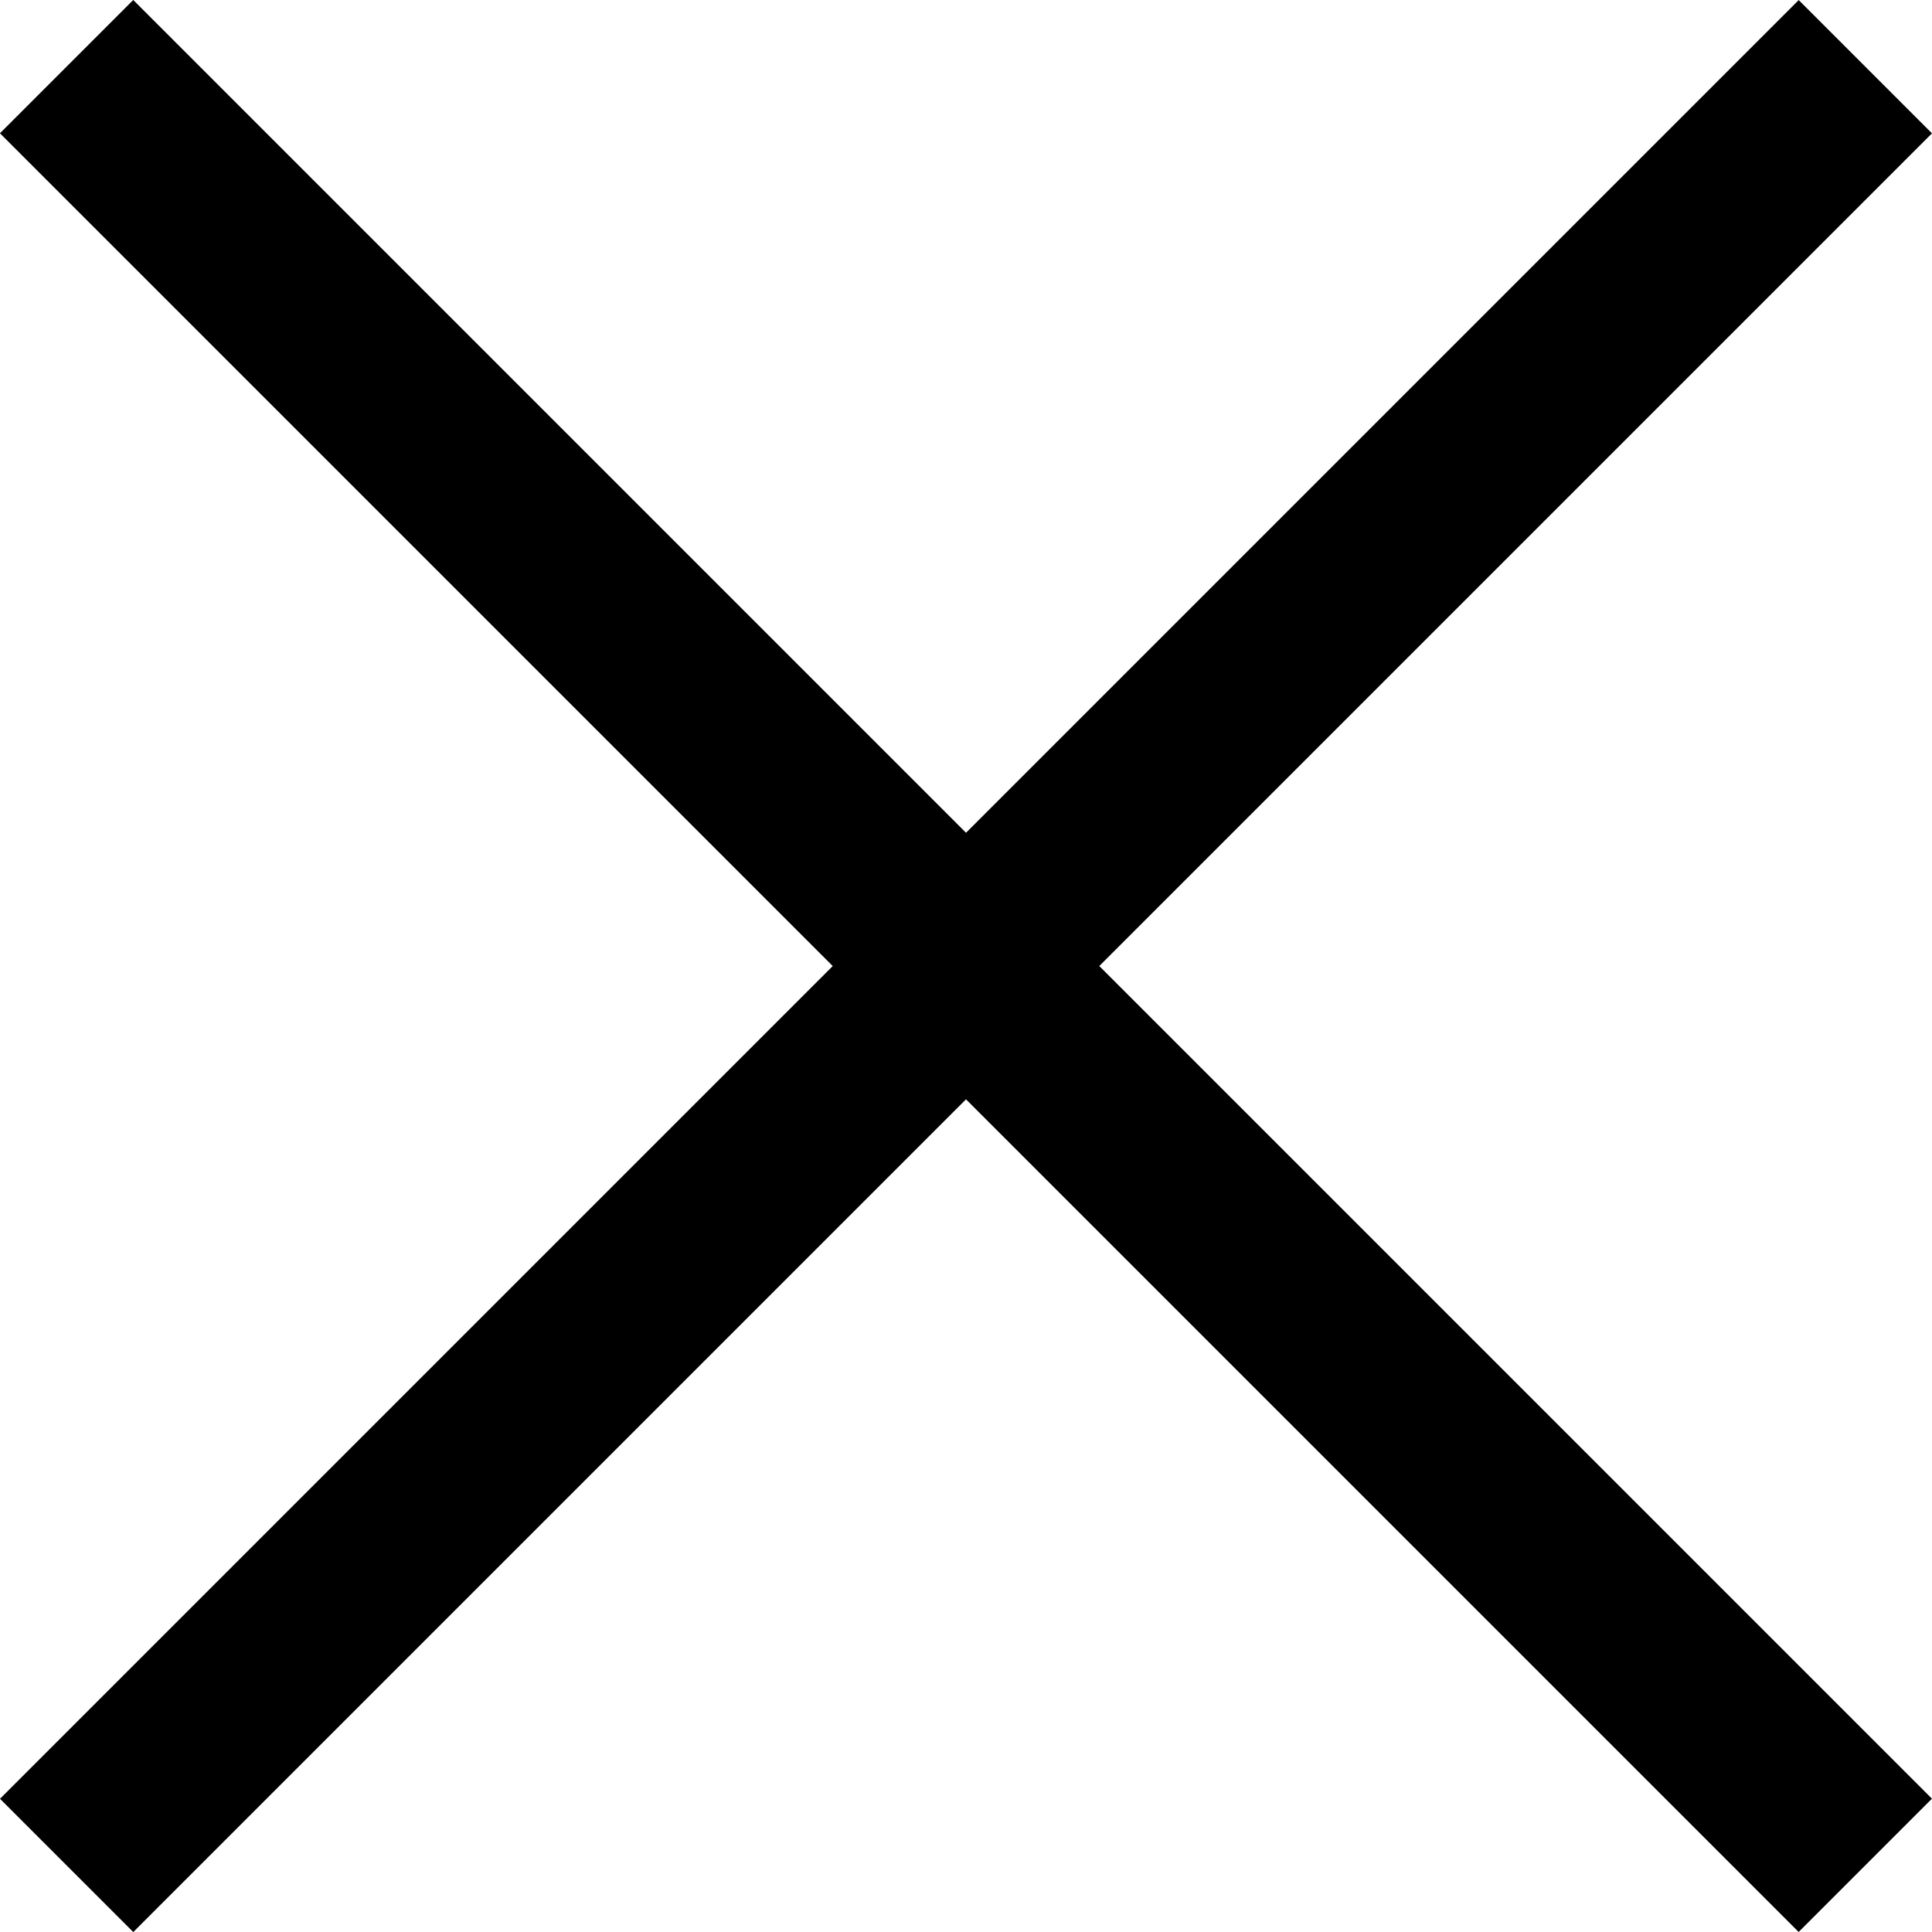
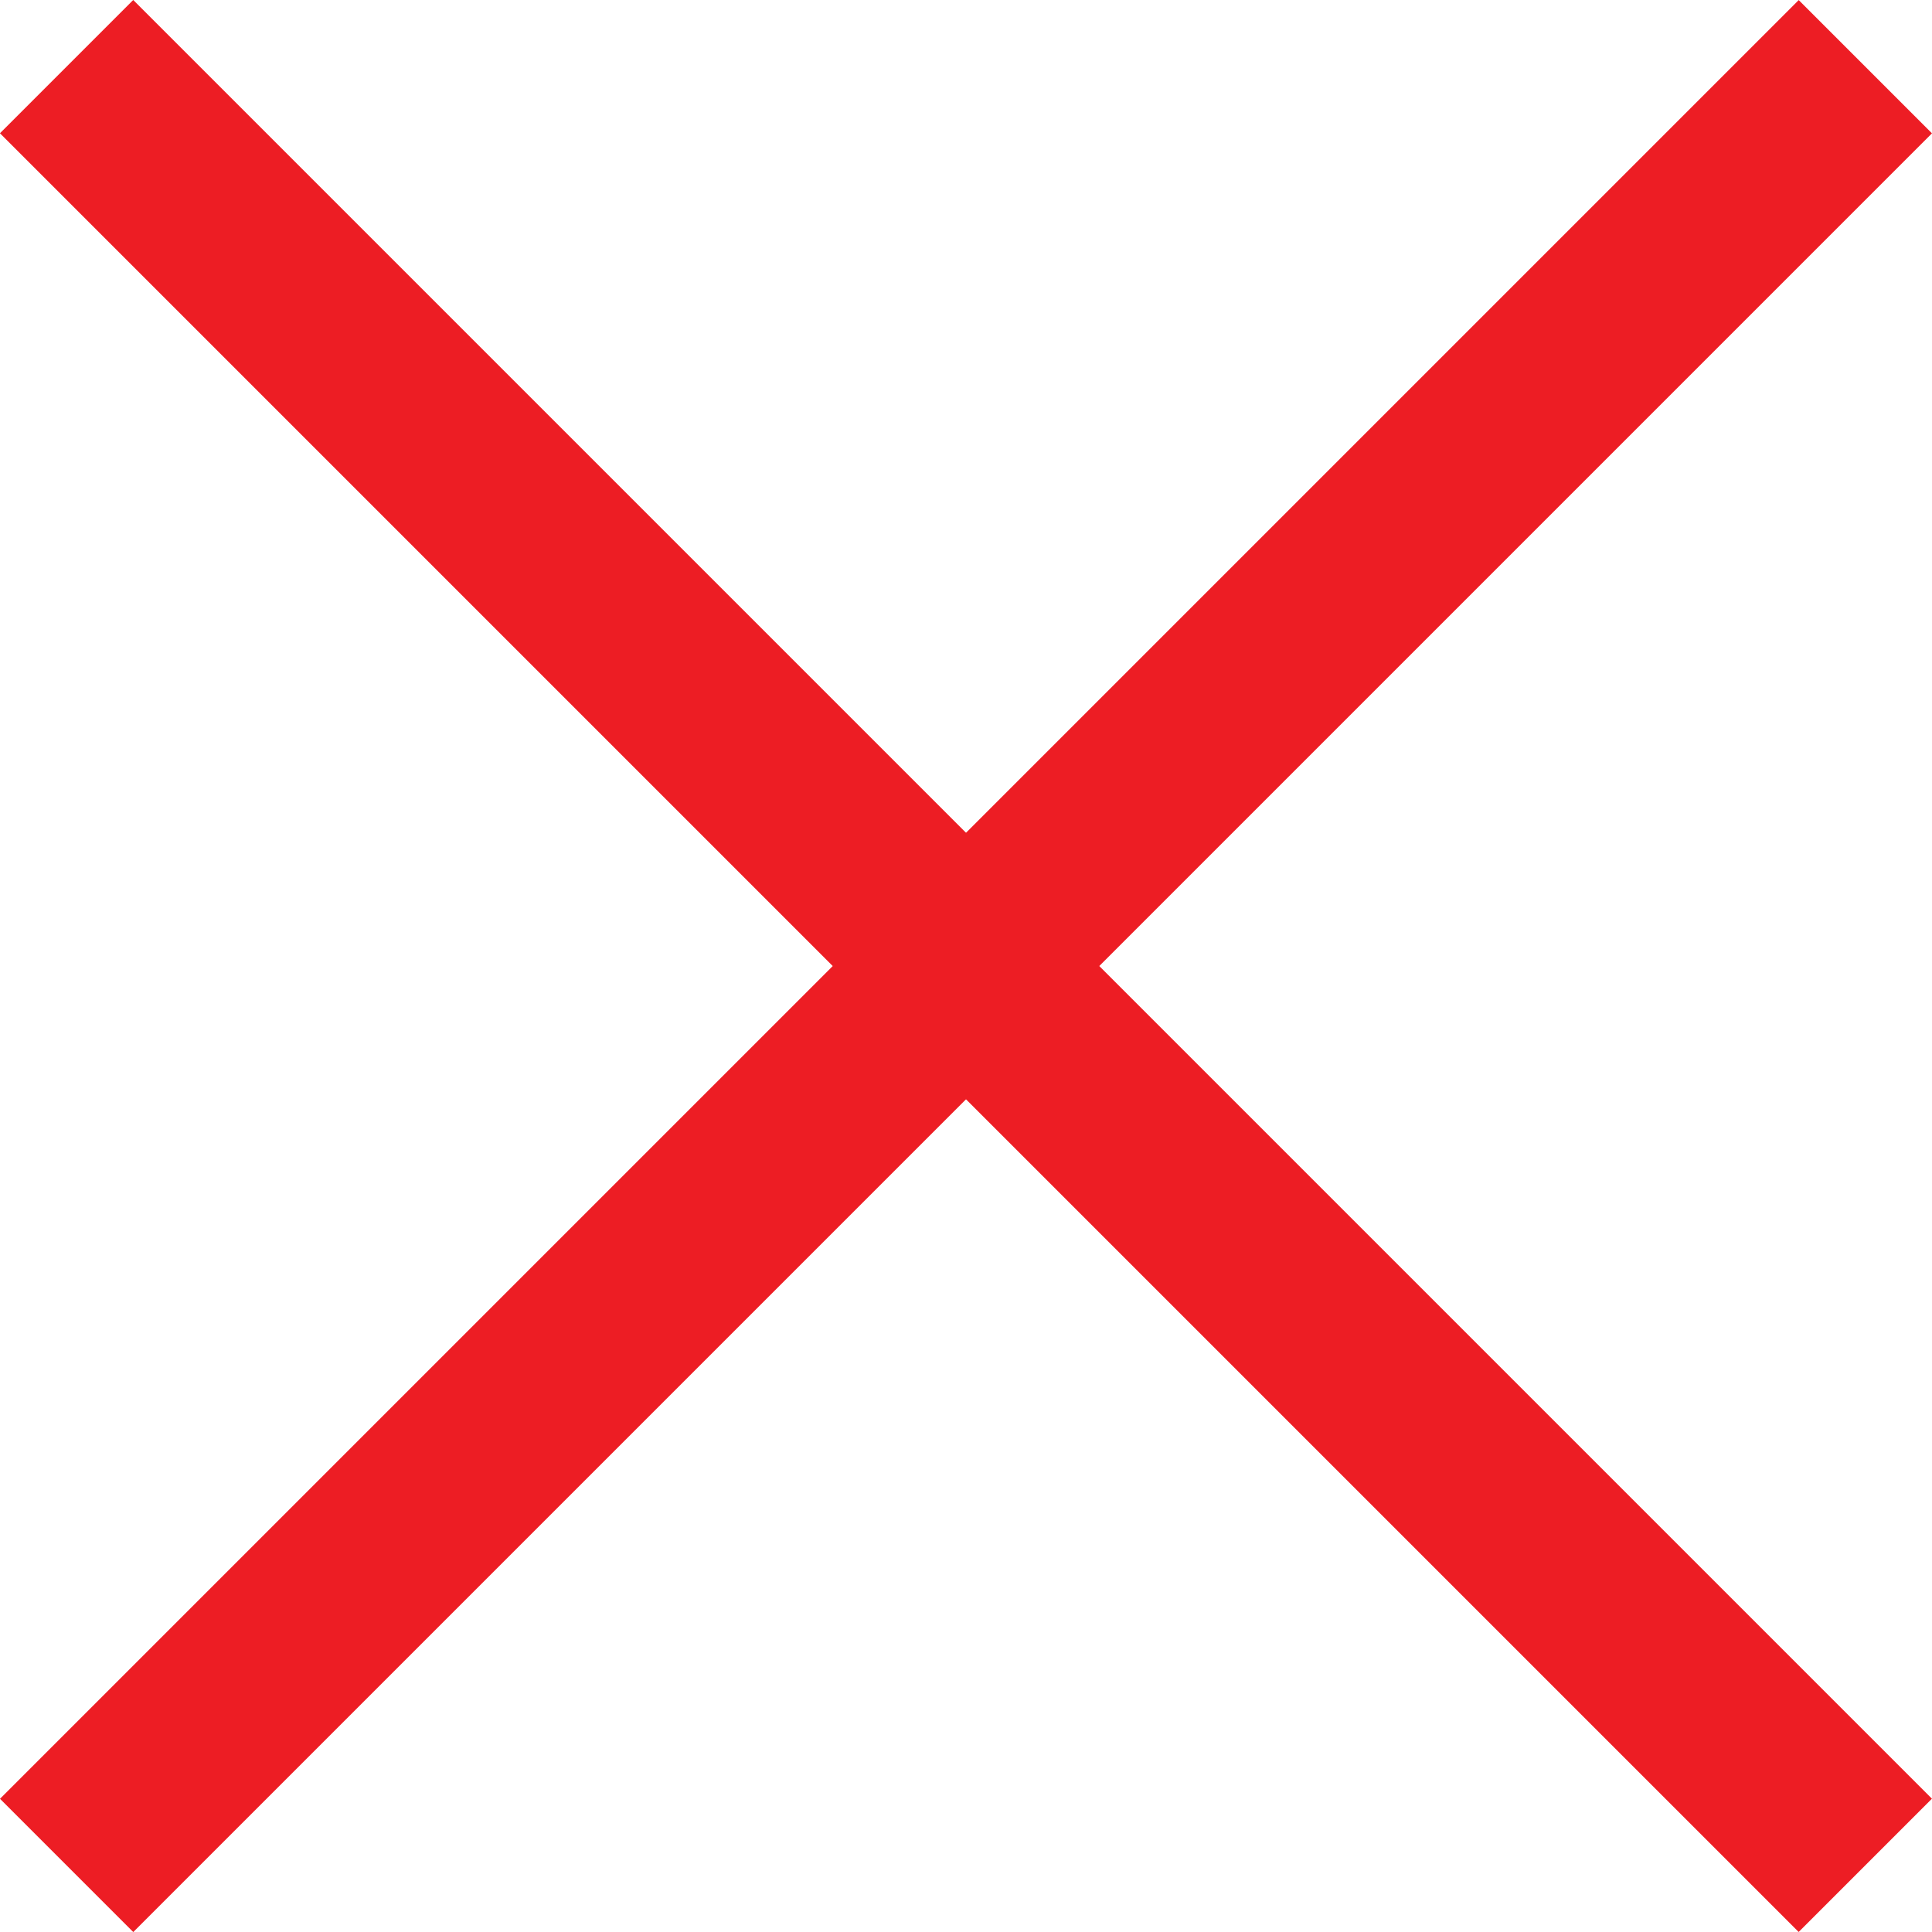
<svg xmlns="http://www.w3.org/2000/svg" viewBox="45 -1140 15.314 15.314">
+   <defs>
+     <style>
+       .cls-1 {
+         fill: #ed1D24;
+       }
+     </style>
+   </defs>
  <g id="Symbol_3_7" data-name="Symbol 3 – 7" transform="translate(-925 -1213.843)">
    <g id="Group_94" data-name="Group 94" transform="translate(28 25.843)">
-       <rect id="Rectangle_72" data-name="Rectangle 72" width="20.163" height="1.494" transform="translate(943.056 48) rotate(45)" />
-       <rect id="Rectangle_73" data-name="Rectangle 73" width="20.163" height="1.494" transform="translate(942 62.258) rotate(-45)" />
+       <rect id="Rectangle_72" class="cls-1" data-name="Rectangle 72" width="20.163" height="1.494" transform="translate(943.056 48) rotate(45)" />
+       <rect id="Rectangle_73" class="cls-1" data-name="Rectangle 73" width="20.163" height="1.494" transform="translate(942 62.258) rotate(-45)" />
    </g>
  </g>
</svg>
